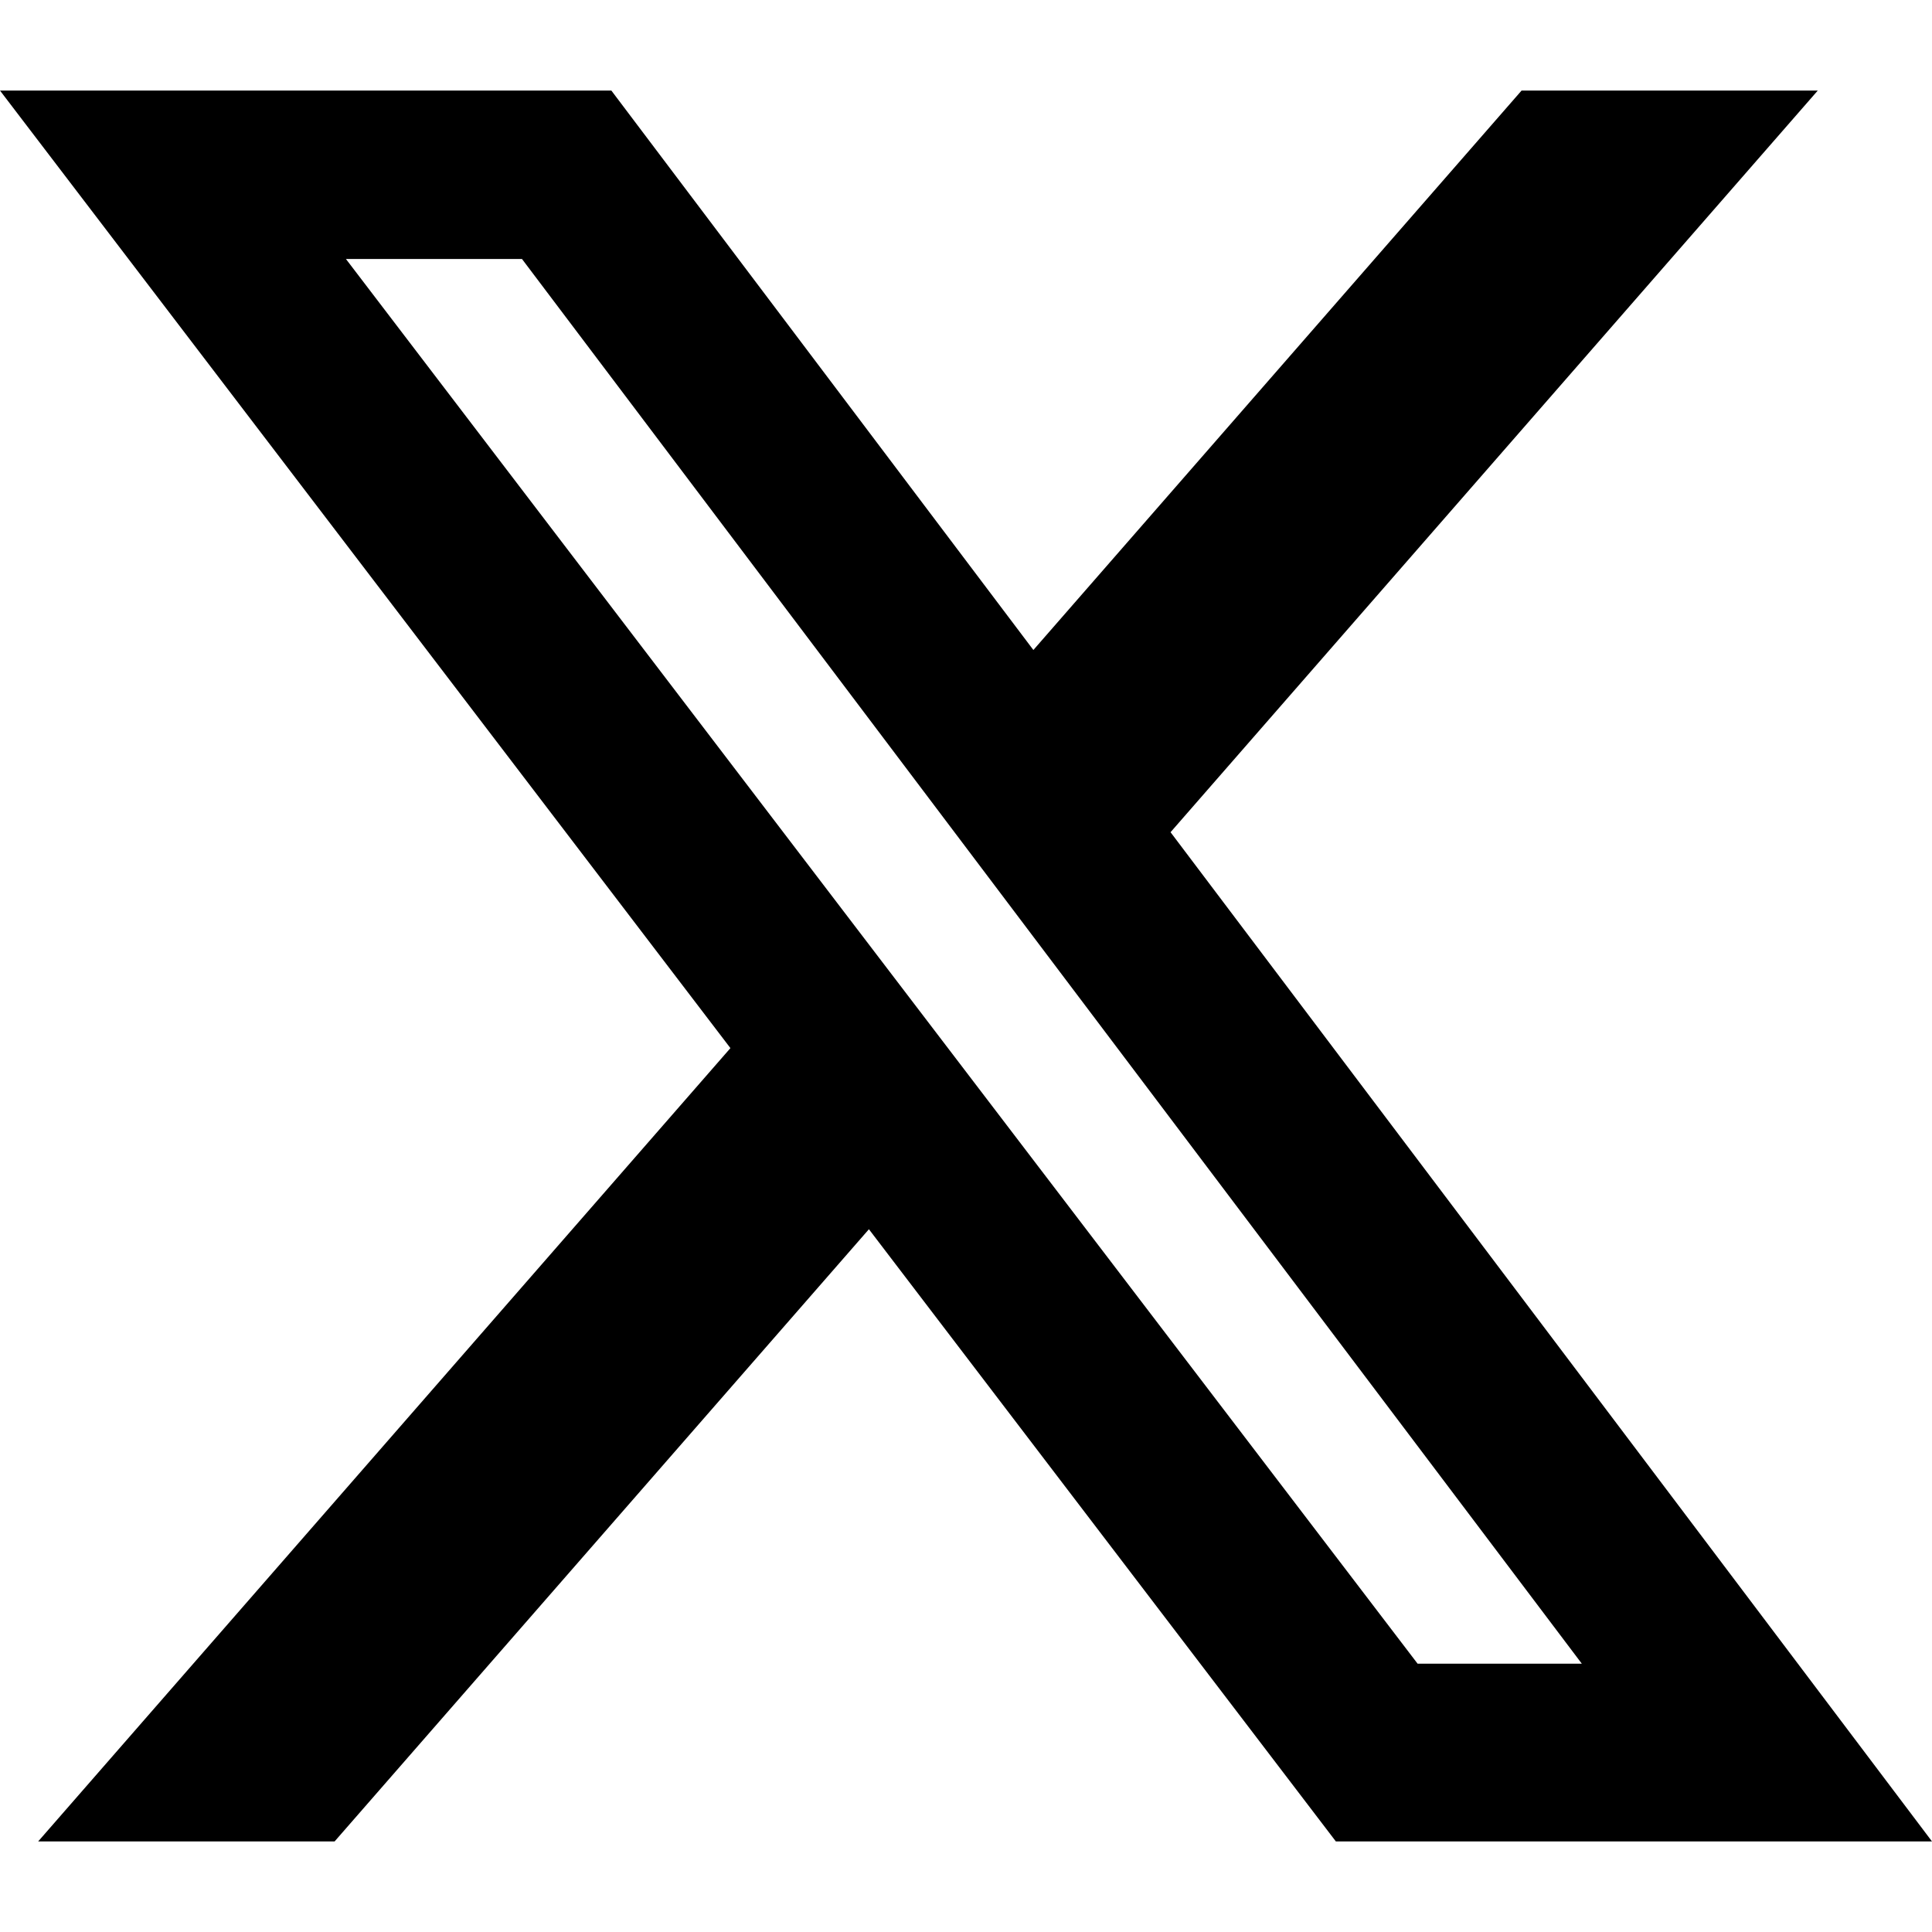
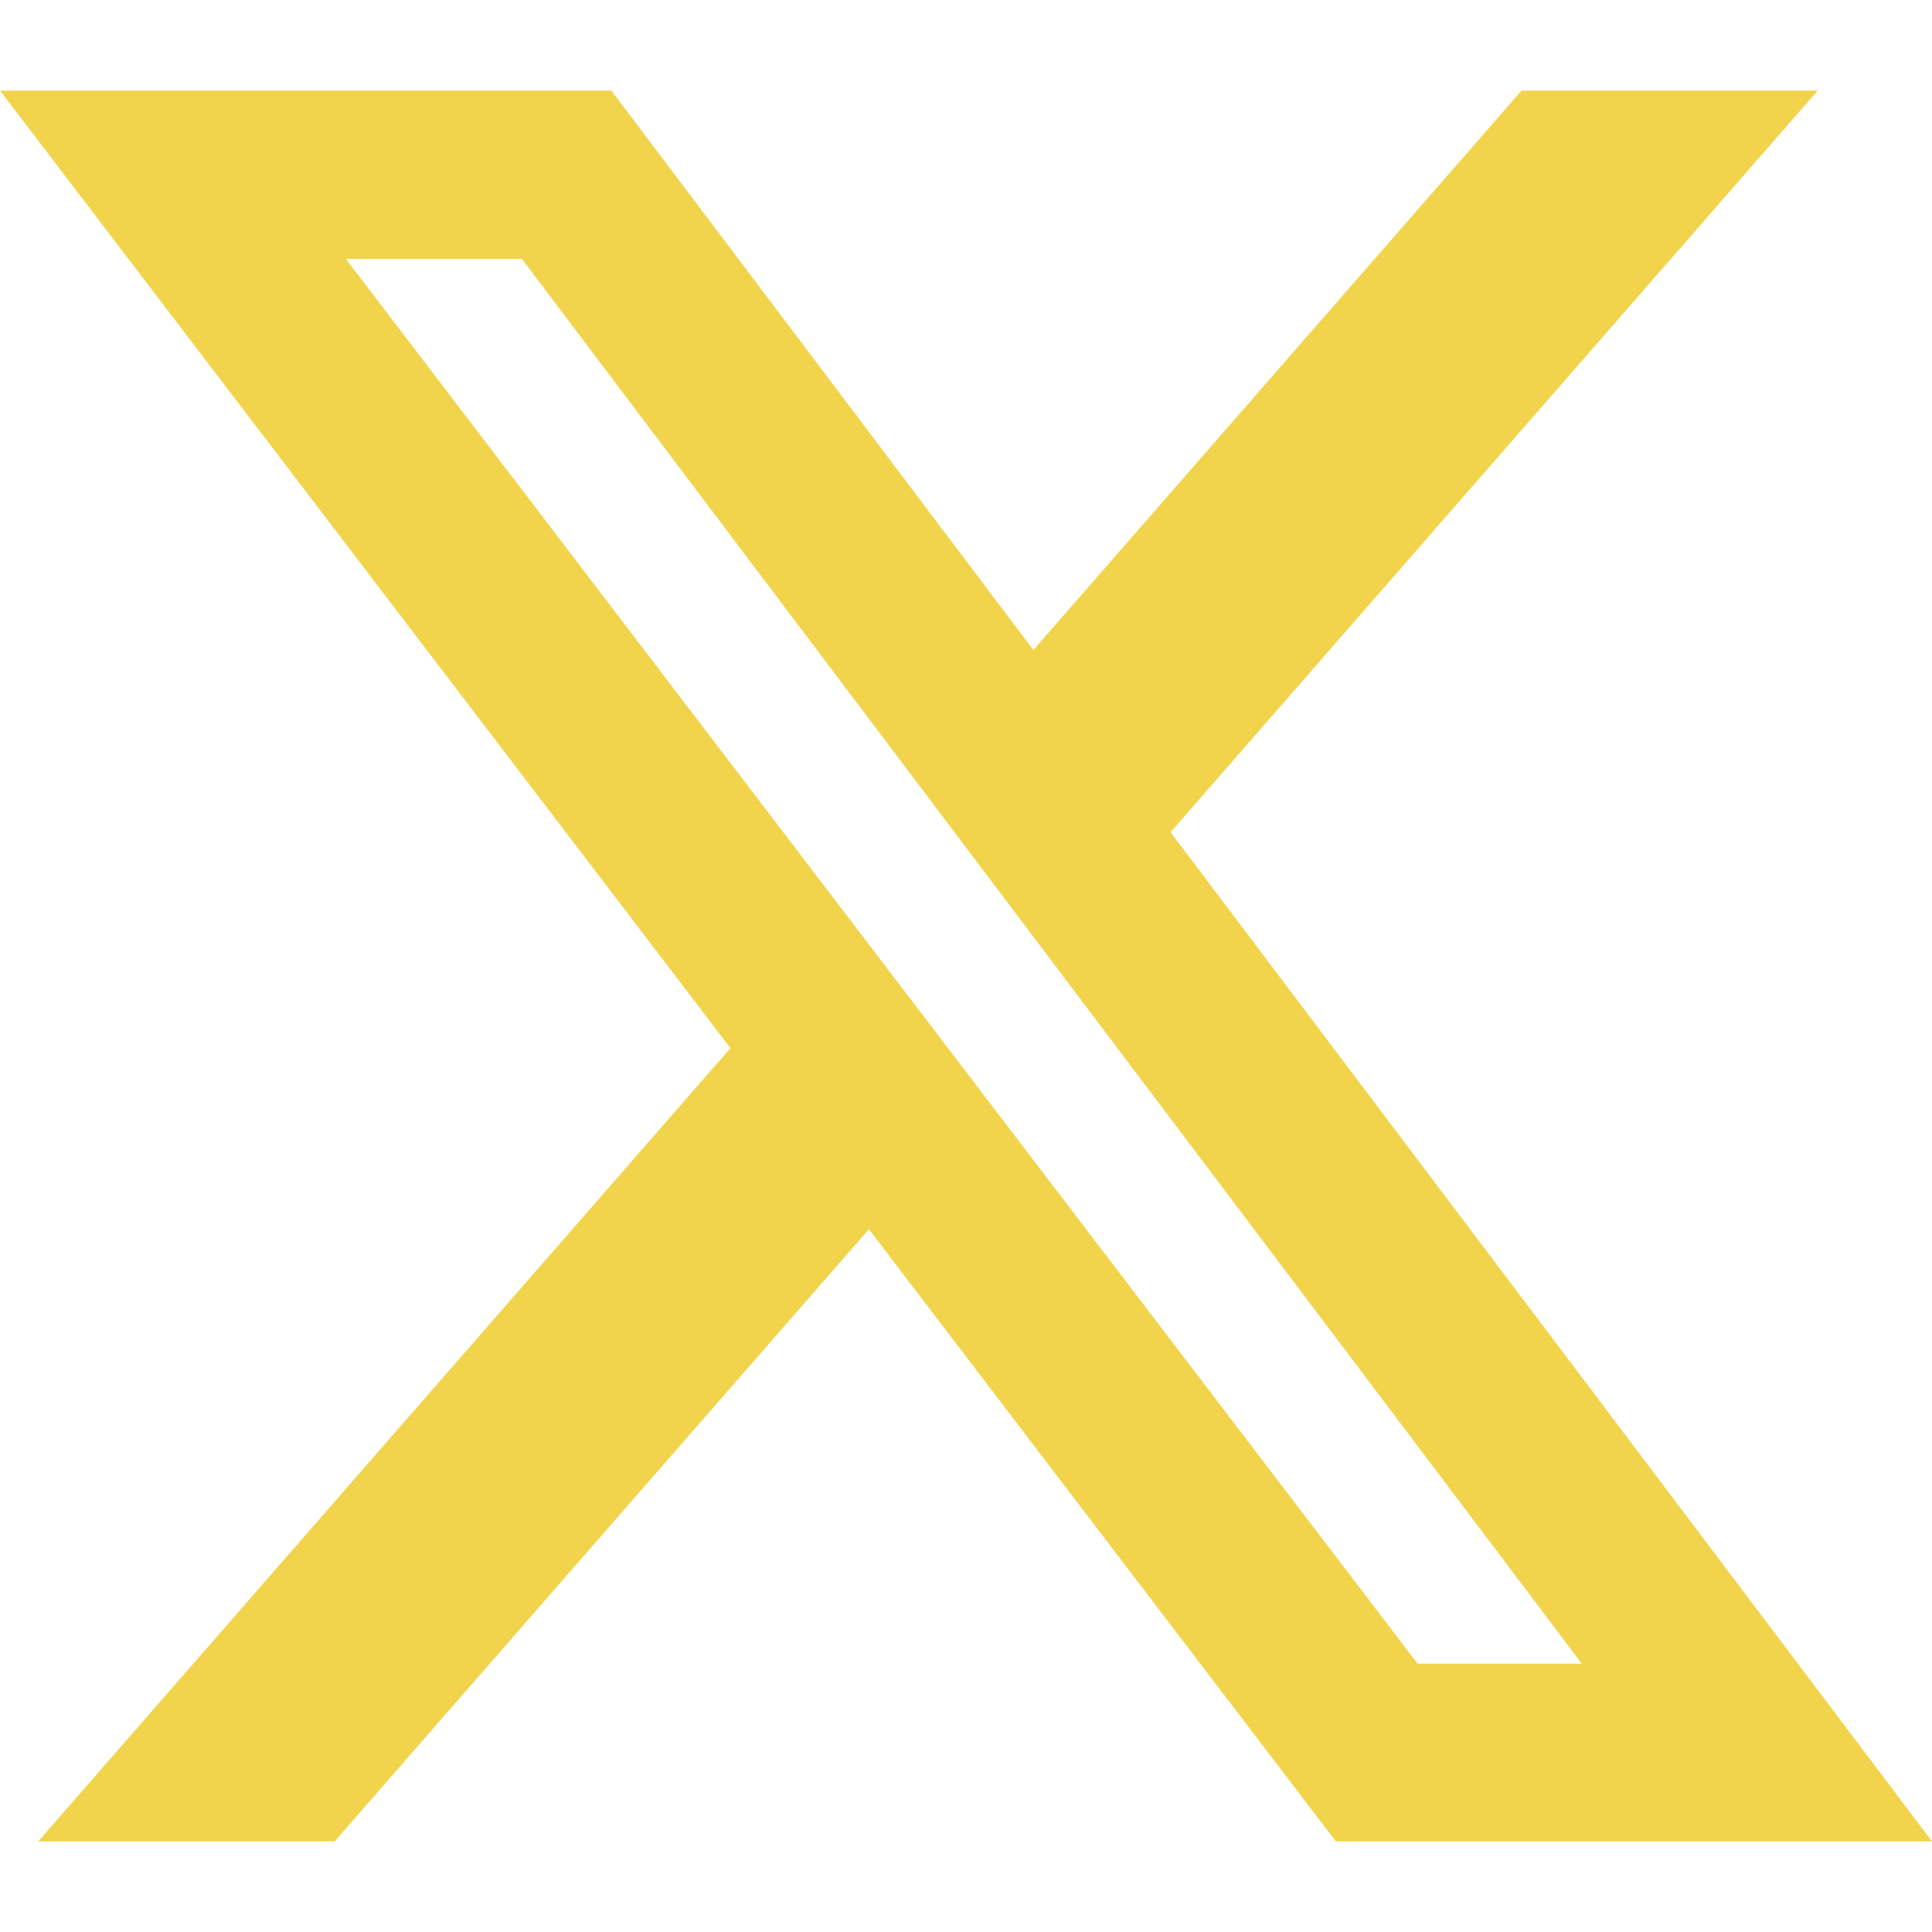
- <svg xmlns="http://www.w3.org/2000/svg" width="16" height="16" fill="currentColor" class="bi bi-twitter-x" viewBox="0 0 16 16">
+ <svg xmlns="http://www.w3.org/2000/svg" width="16" height="16" fill="#F1D44B" class="bi bi-twitter-x" viewBox="0 0 16 16">
  <path d="M12.6.75h2.454l-5.36 6.142L16 15.25h-4.937l-3.867-5.07-4.425 5.07H.316l5.733-6.57L0 .75h5.063l3.495 4.633L12.601.75Zm-.86 13.028h1.36L4.323 2.145H2.865z" />
</svg>
